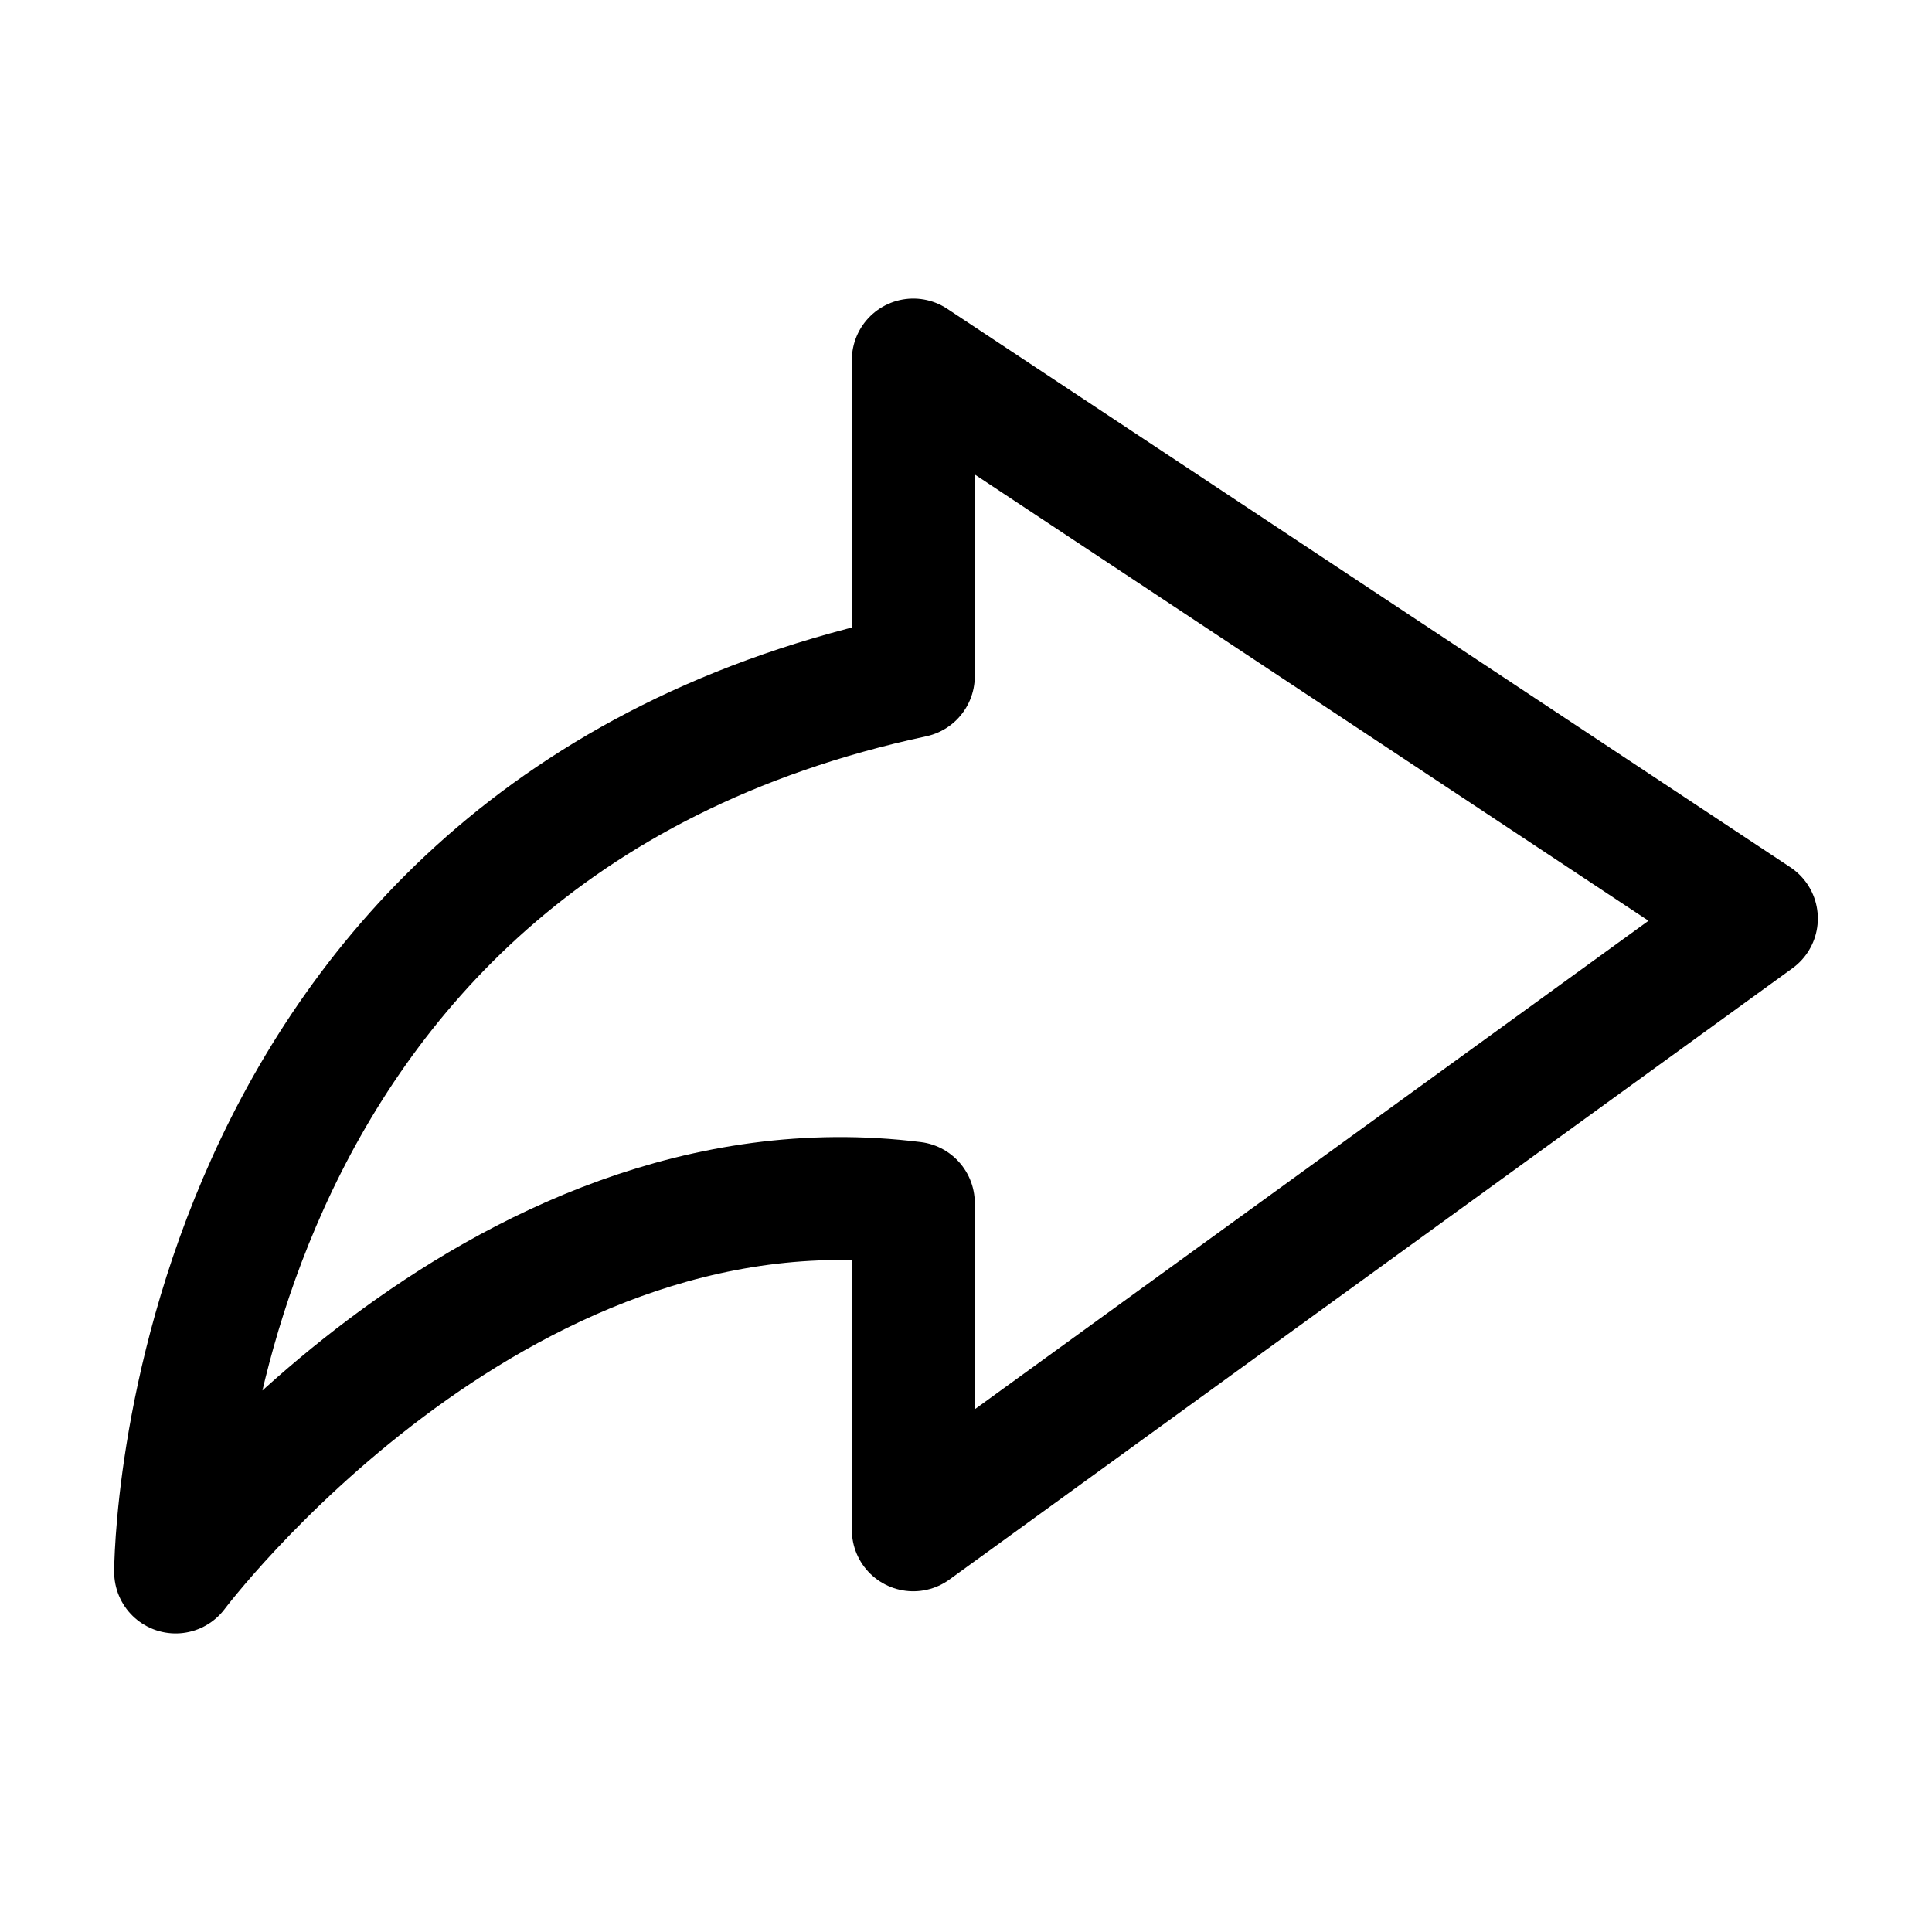
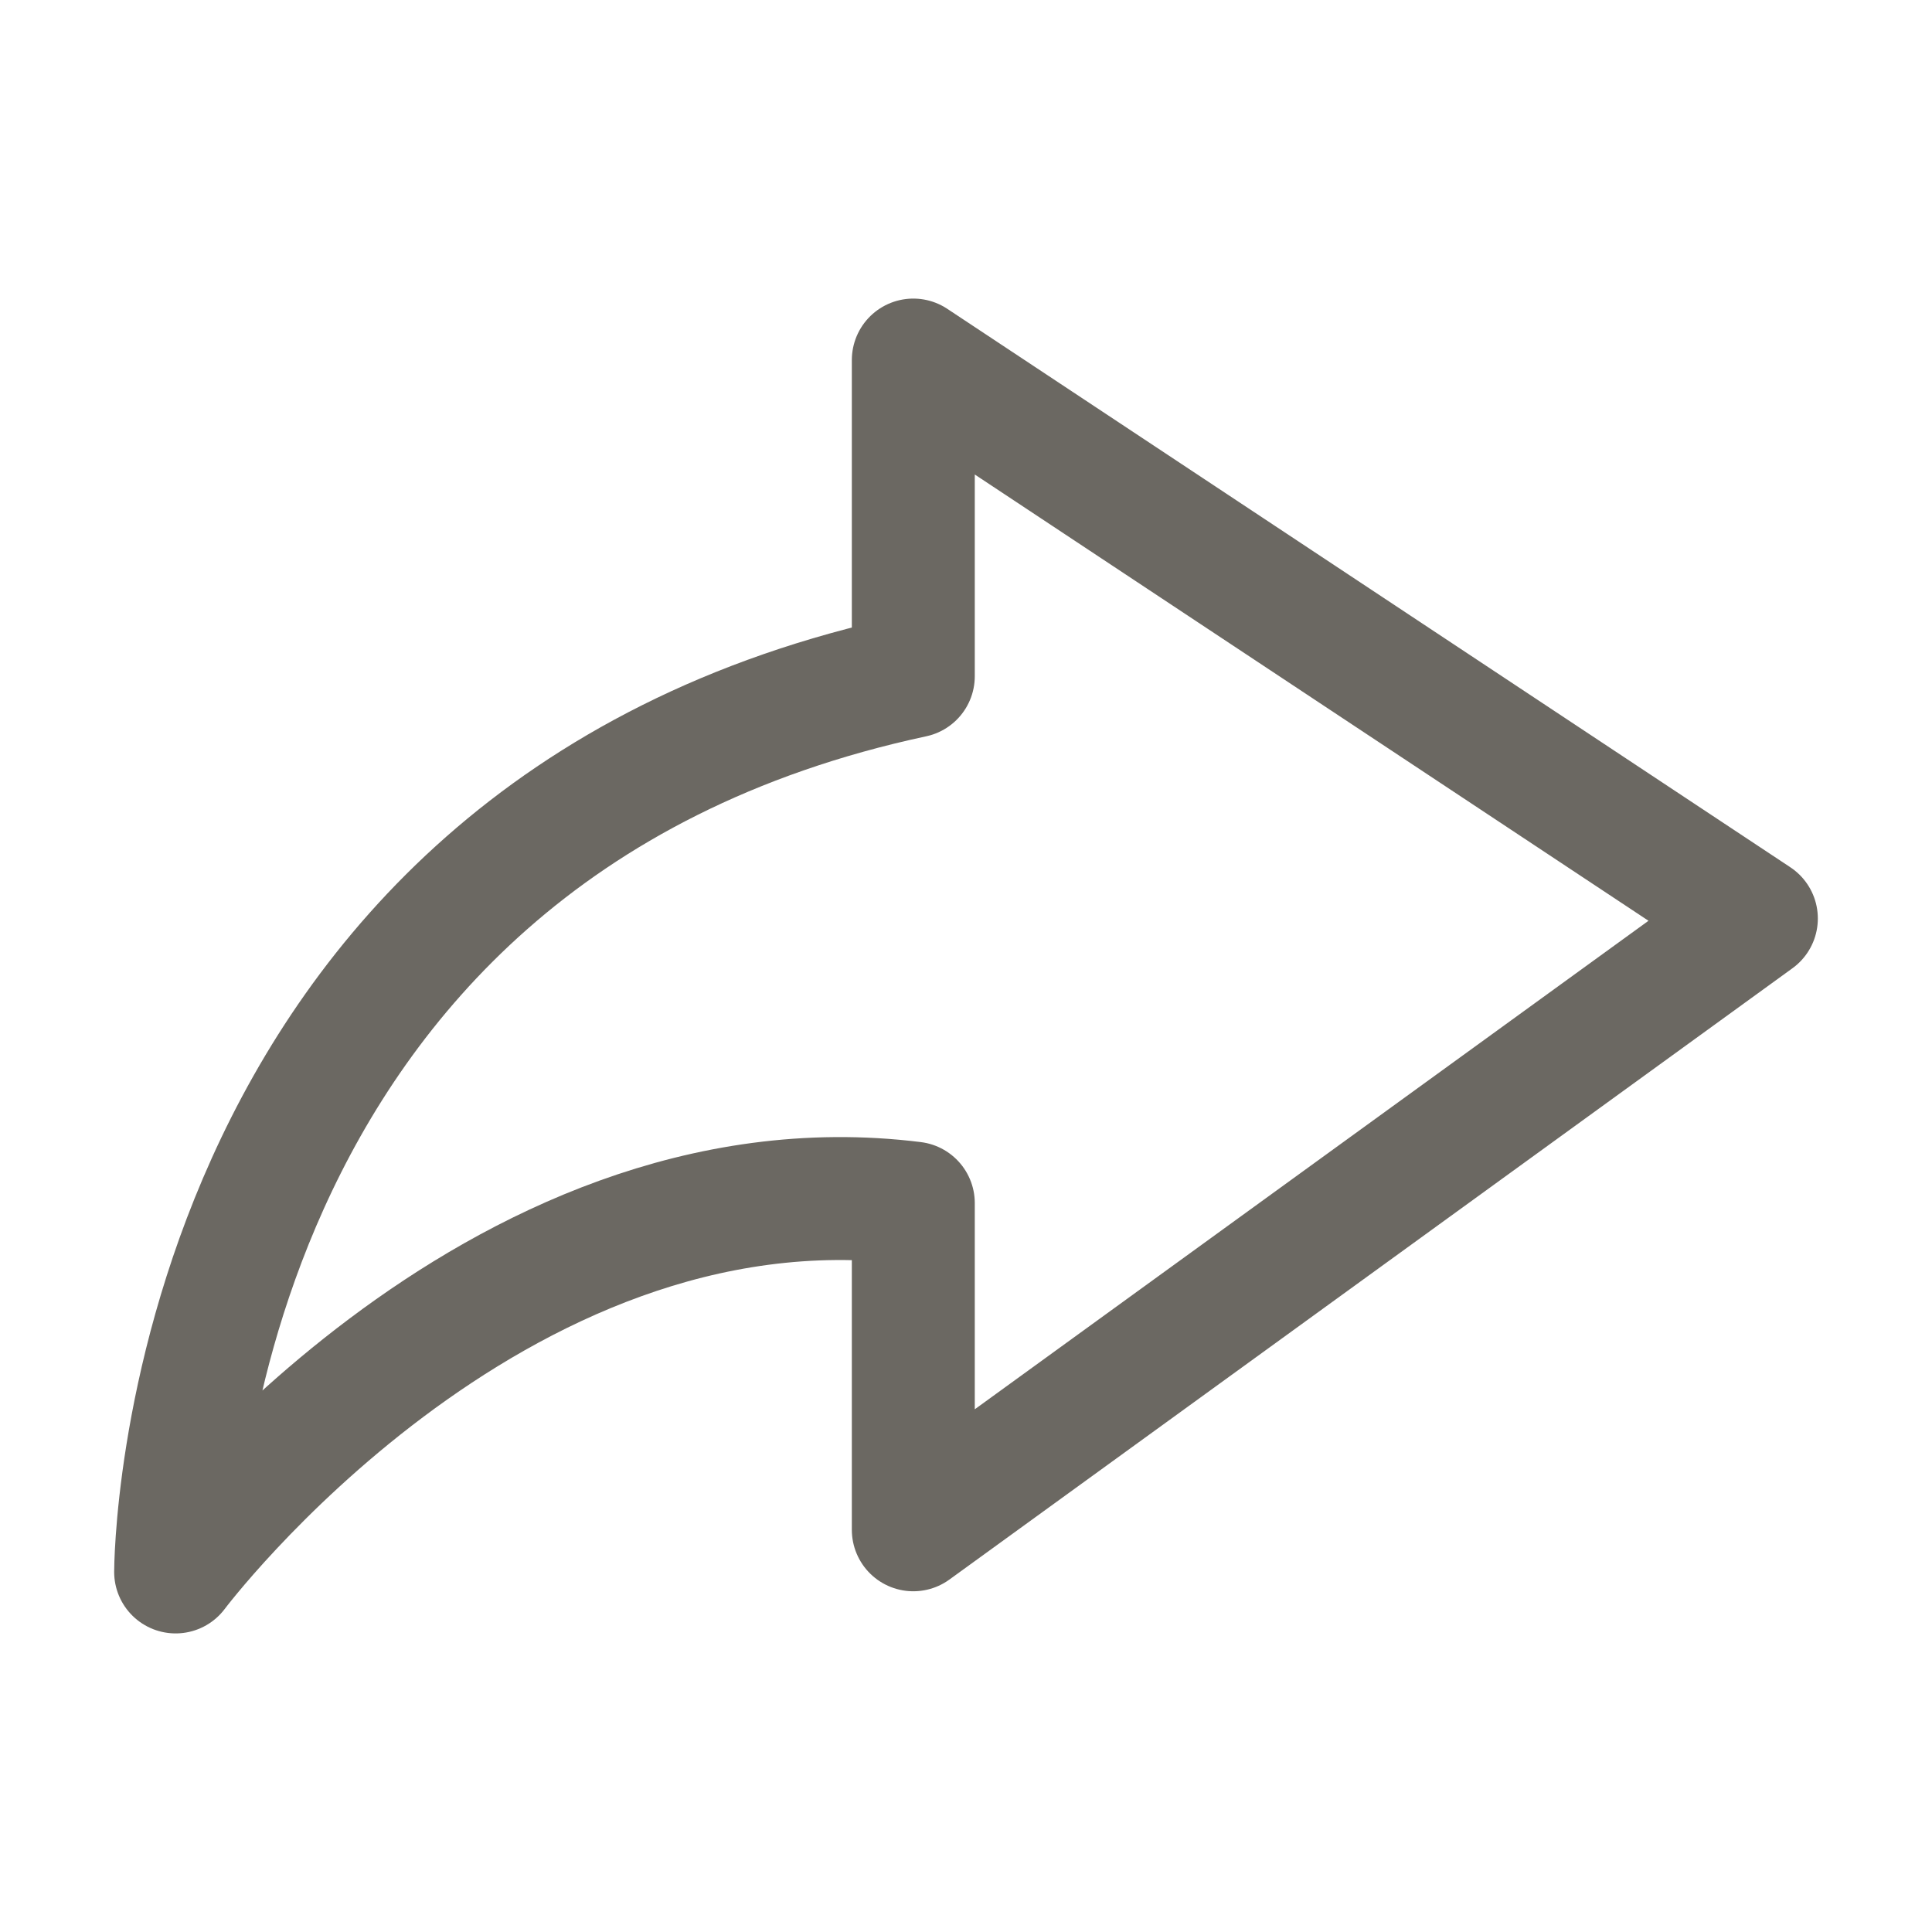
<svg xmlns="http://www.w3.org/2000/svg" width="22" height="22" viewBox="0 0 22 22" fill="none">
-   <path d="M20 10.459L10.4 4.1L10.4 7.7C2 9.5 2 17.9 2 17.9C2 17.9 5.6 13.1 10.4 13.7L10.4 17.42L20 10.459Z" stroke="black" stroke-width="1.4" stroke-linejoin="round" />
+   <path d="M20 10.459L10.4 4.1L10.4 7.7C2 9.5 2 17.9 2 17.9C2 17.9 5.6 13.1 10.4 13.7L10.4 17.42L20 10.459Z" stroke="#6B6862" stroke-width="1.4" stroke-linejoin="round" />
</svg>
